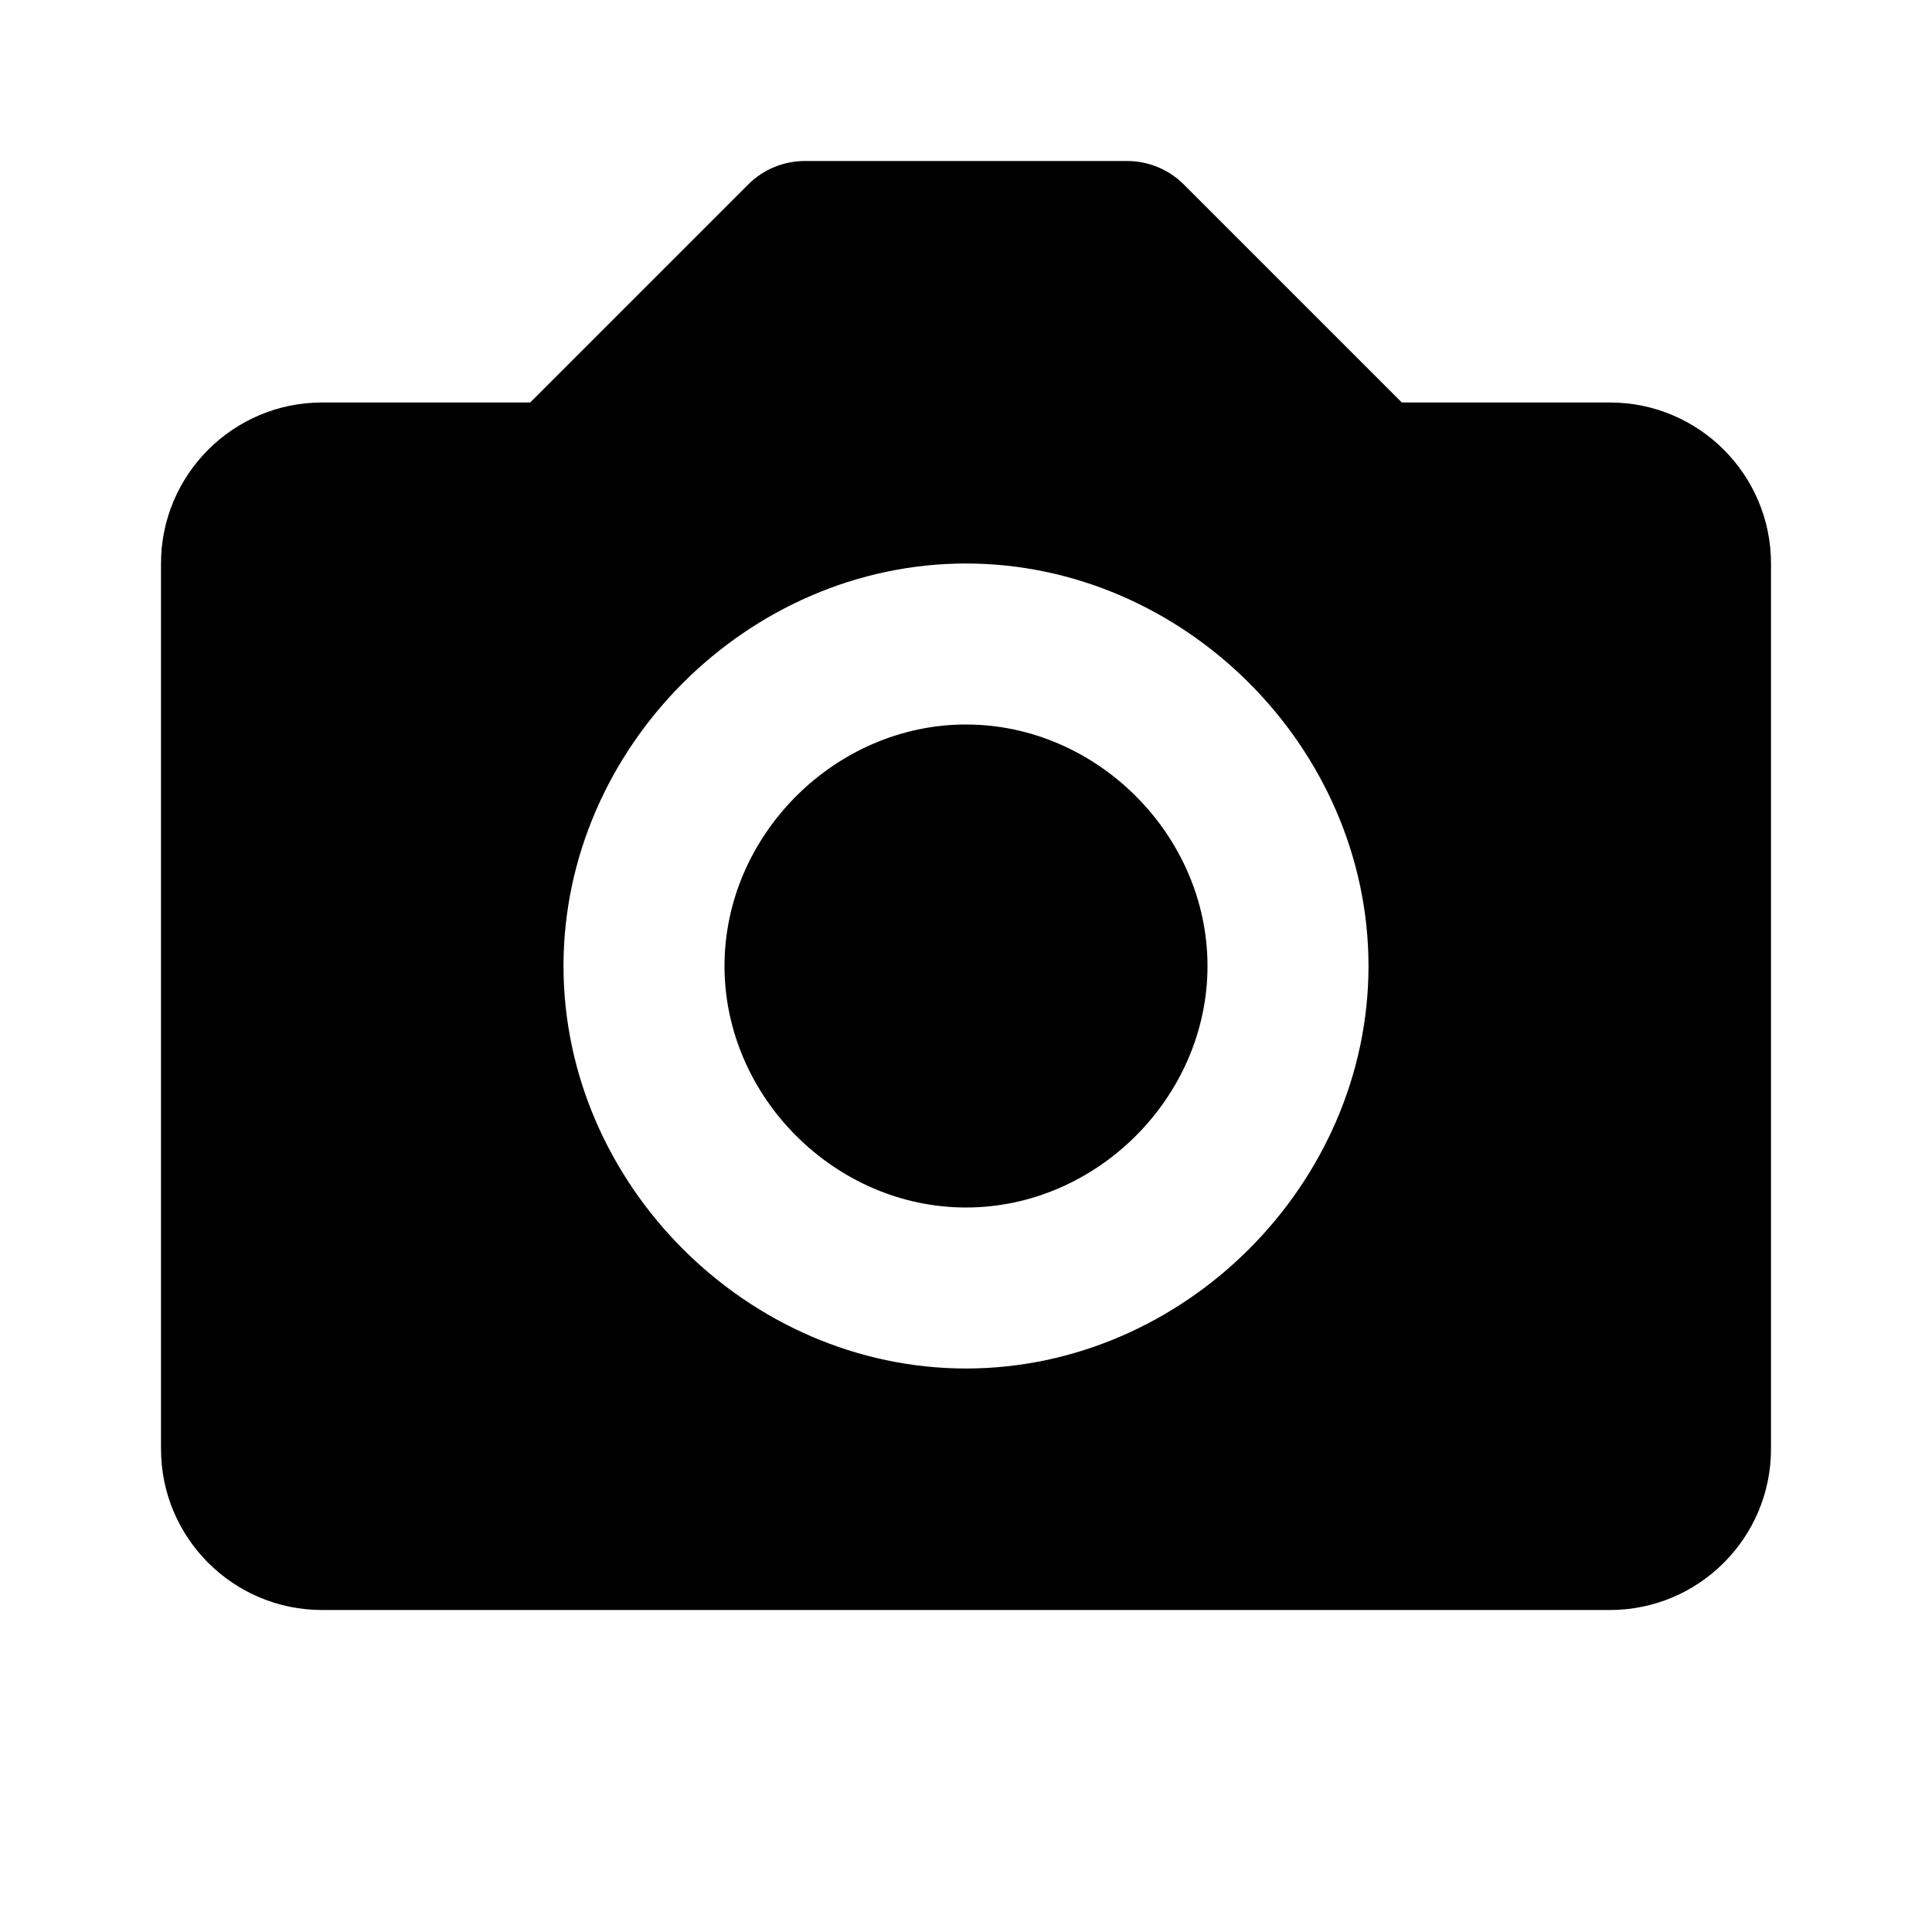
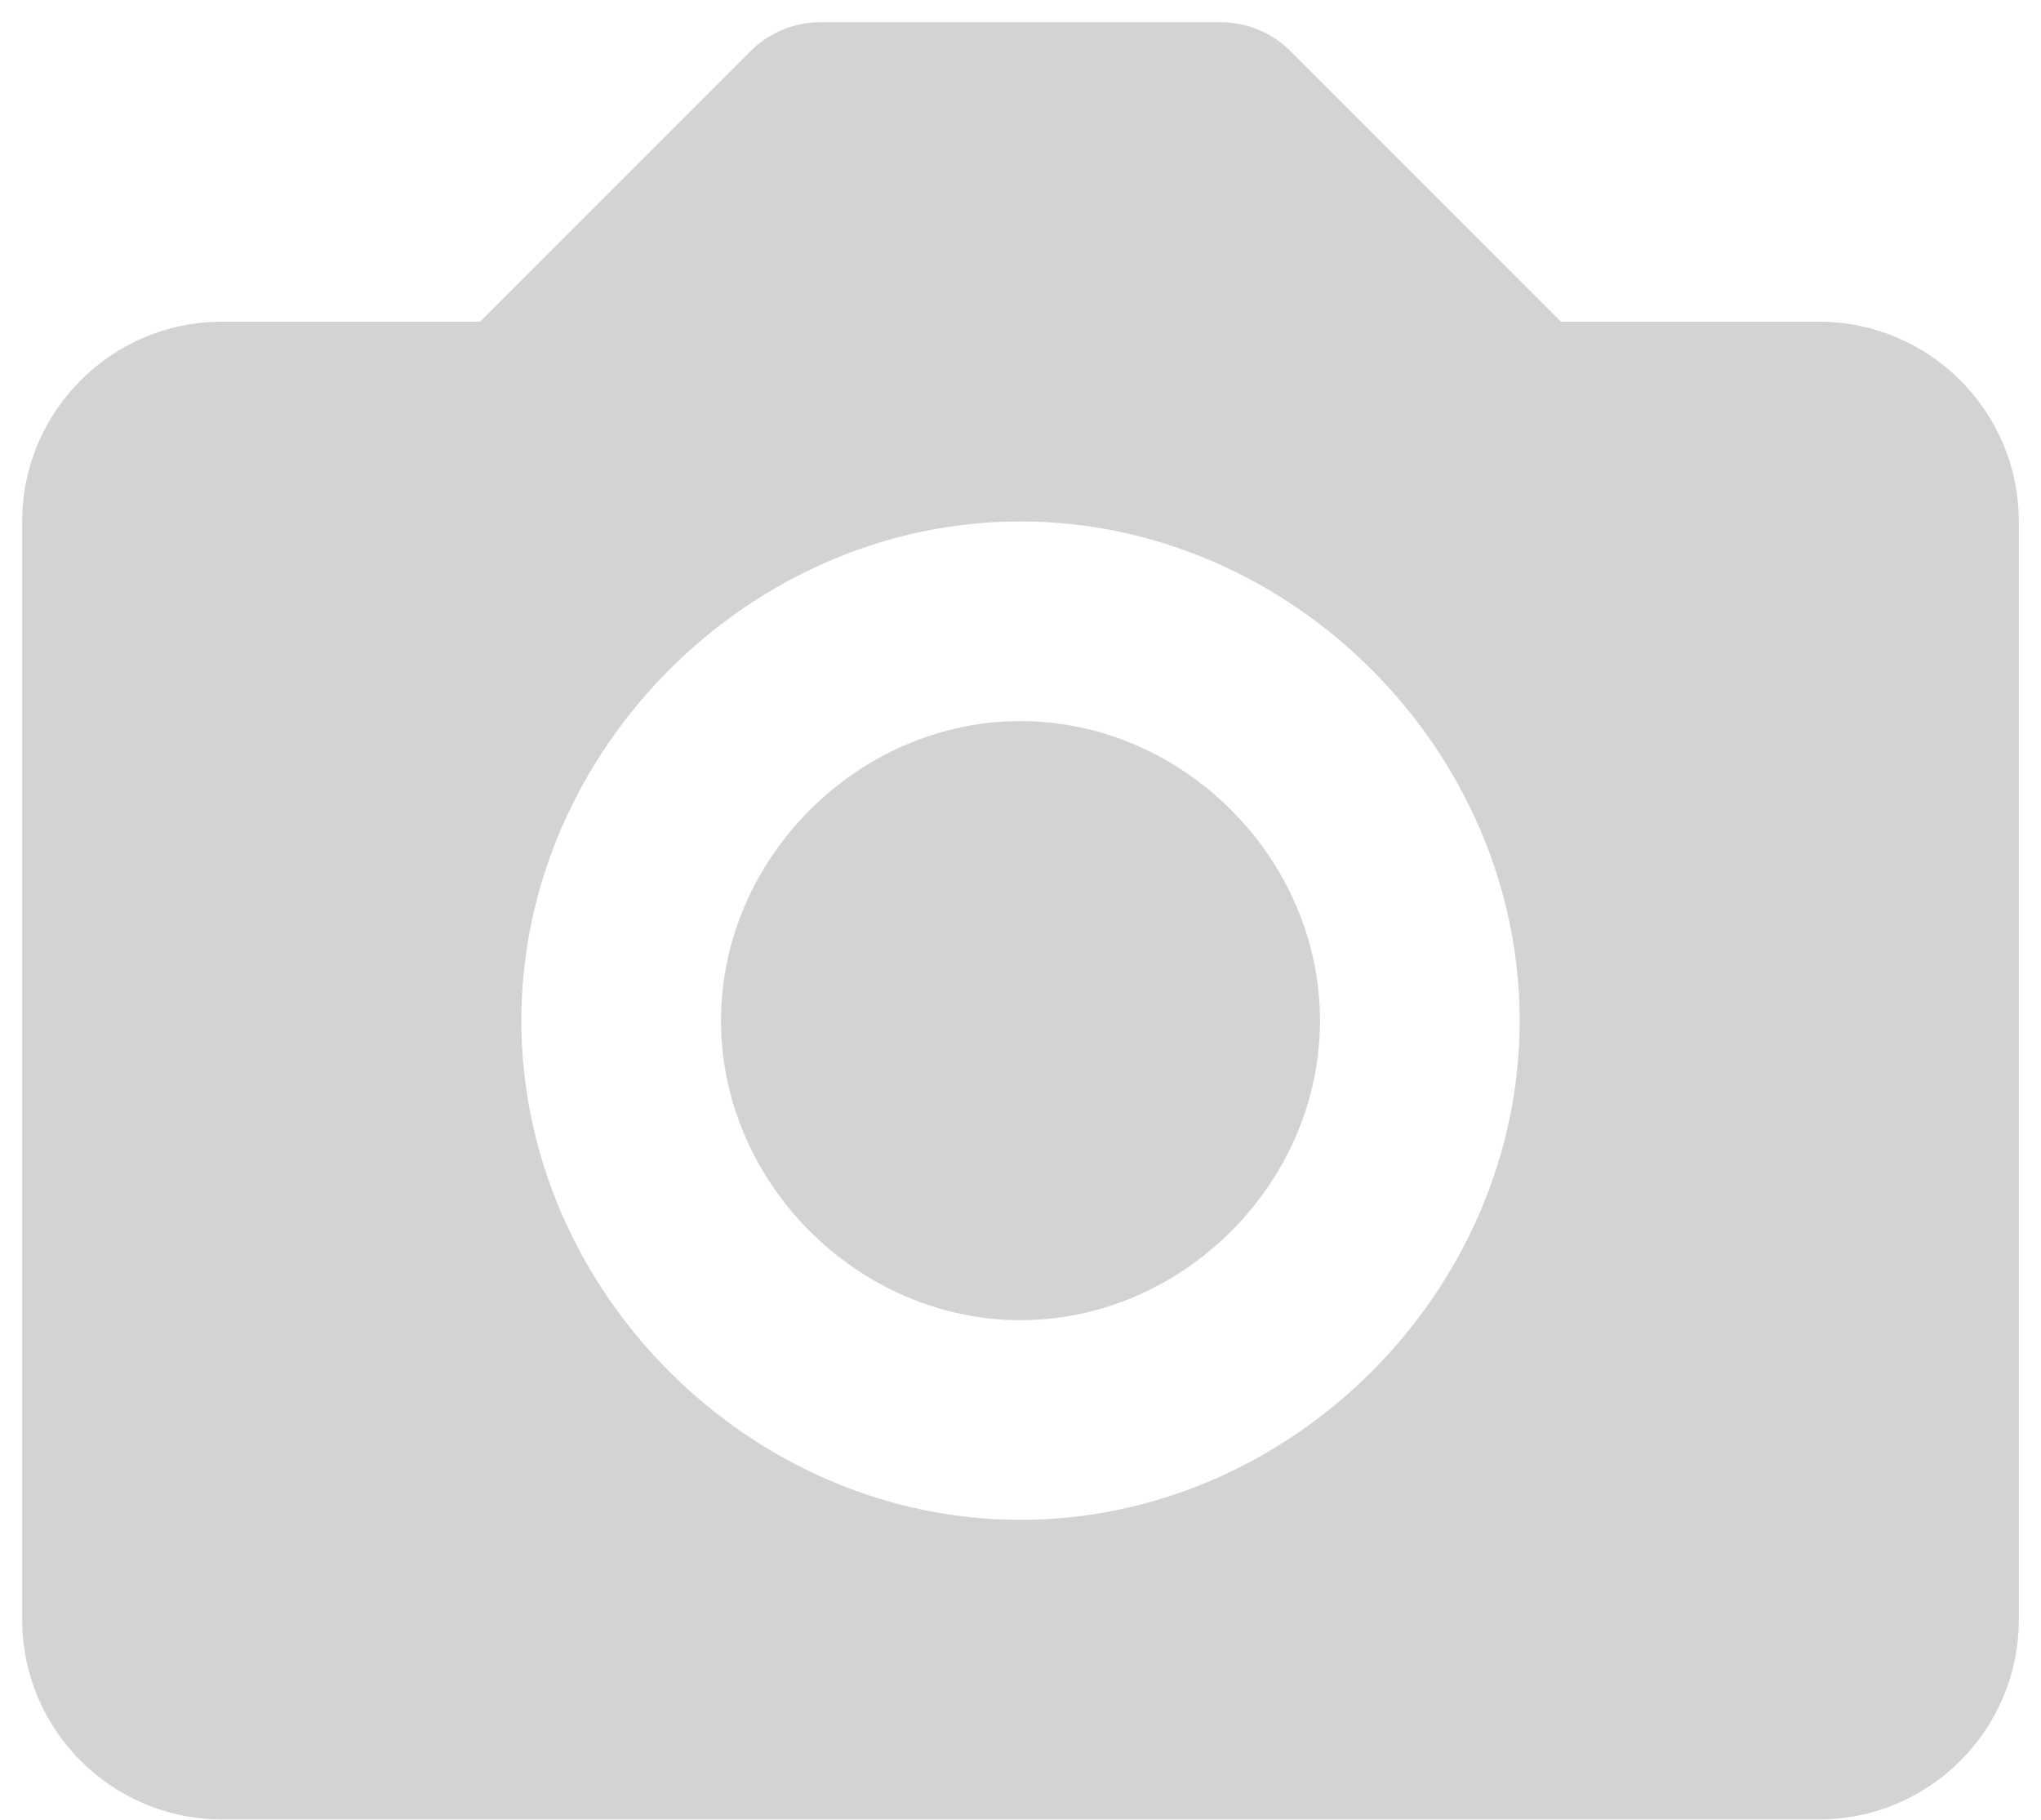
- <svg xmlns="http://www.w3.org/2000/svg" width="24" height="24" viewBox="0 0 24 24">
-   <path d="M12,9c-1.626,0-3,1.374-3,3s1.374,3,3,3s3-1.374,3-3S13.626,9,12,9z" />
-   <path d="M20,5h-2.586l-2.707-2.707C14.52,2.105,14.266,2,14,2h-4C9.734,2,9.48,2.105,9.293,2.293L6.586,5H4C2.897,5,2,5.897,2,7v11 c0,1.103,0.897,2,2,2h16c1.103,0,2-0.897,2-2V7C22,5.897,21.103,5,20,5z M12,17c-2.71,0-5-2.29-5-5c0-2.71,2.29-5,5-5s5,2.29,5,5 C17,14.71,14.71,17,12,17z" />
+ <svg xmlns="http://www.w3.org/2000/svg" width="46" height="41" viewBox="0 0 46 41" fill="none">
+   <path d="M23 16.25C19.341 16.25 16.25 19.341 16.25 23C16.25 26.659 19.341 29.75 23 29.75C26.659 29.75 29.75 26.659 29.75 23C29.75 19.341 26.659 16.25 23 16.25Z" fill="#D1D3D4" />
+   <path d="M41 7.25H35.181L29.091 1.159C28.67 0.736 28.099 0.5 27.5 0.5H18.5C17.901 0.5 17.33 0.736 16.909 1.159L10.819 7.25H5C2.518 7.25 0.5 9.268 0.5 11.75V36.5C0.5 38.982 2.518 41 5 41H41C43.482 41 45.5 38.982 45.5 36.5V11.75C45.5 9.268 43.482 7.25 41 7.25ZM23 34.25C16.902 34.25 11.75 29.098 11.75 23C11.75 16.902 16.902 11.75 23 11.75C29.098 11.75 34.25 16.902 34.25 23C34.25 29.098 29.098 34.25 23 34.25Z" fill="#D1D3D4" />
</svg>
